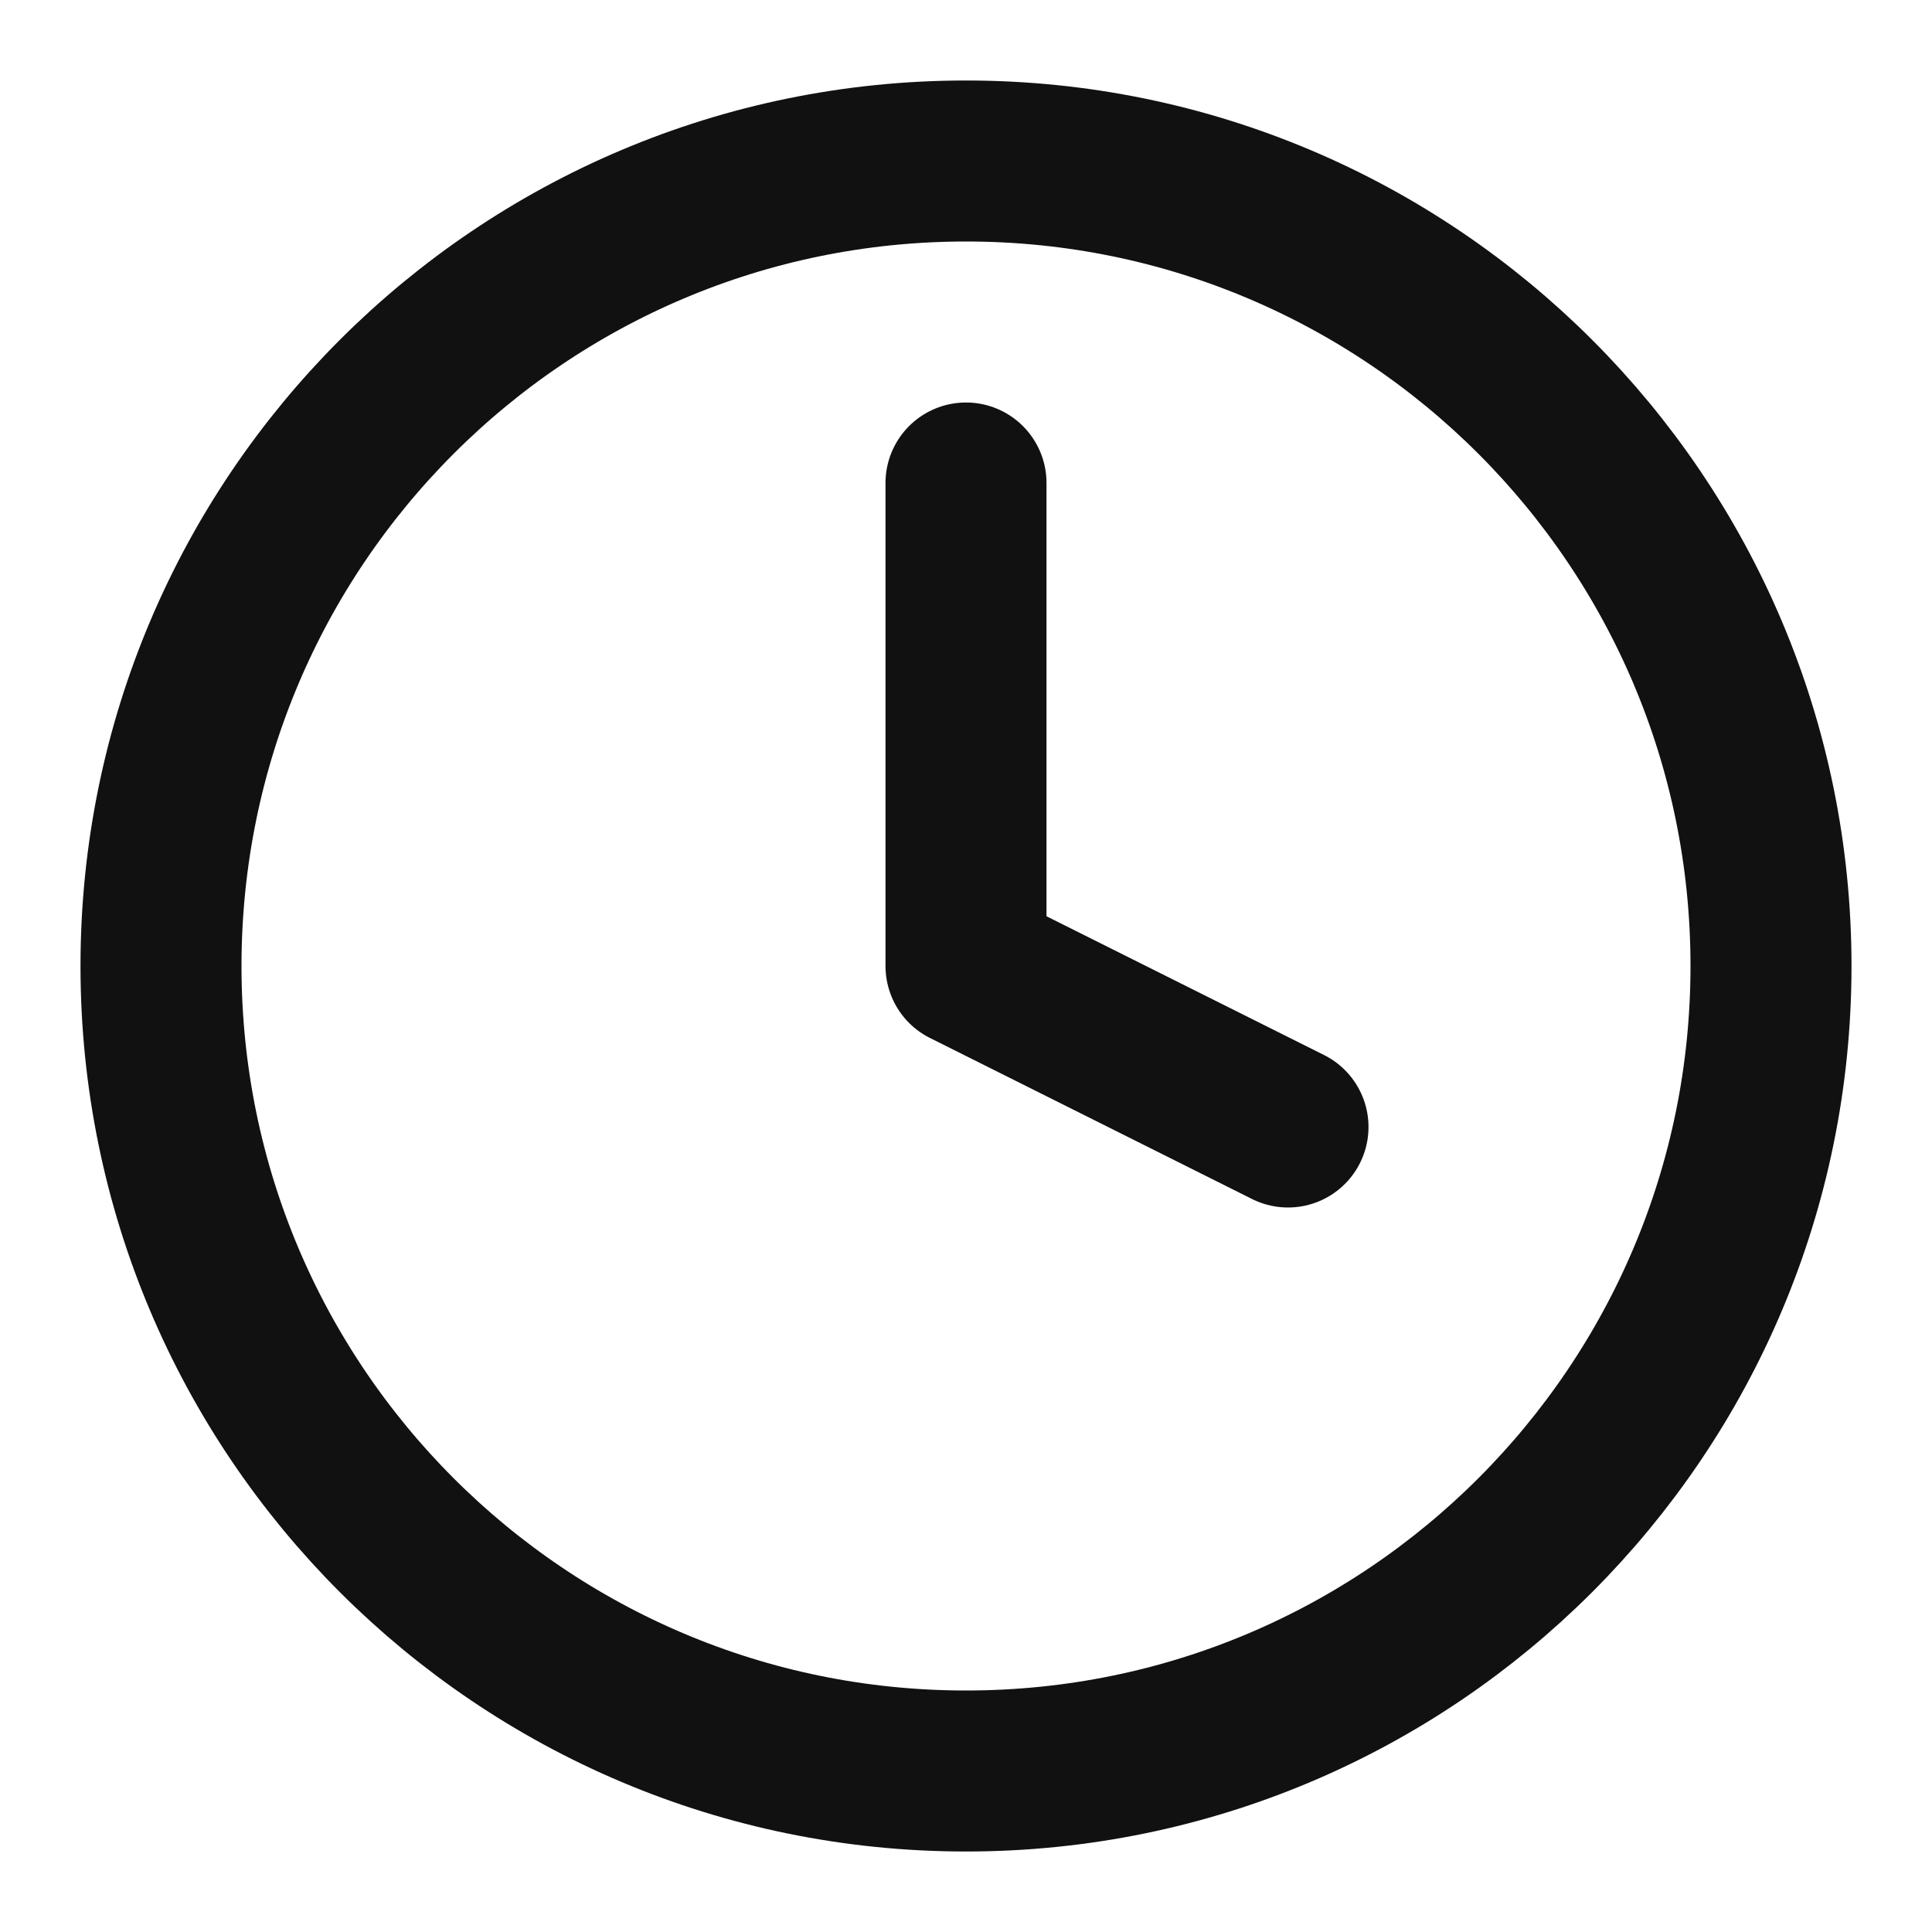
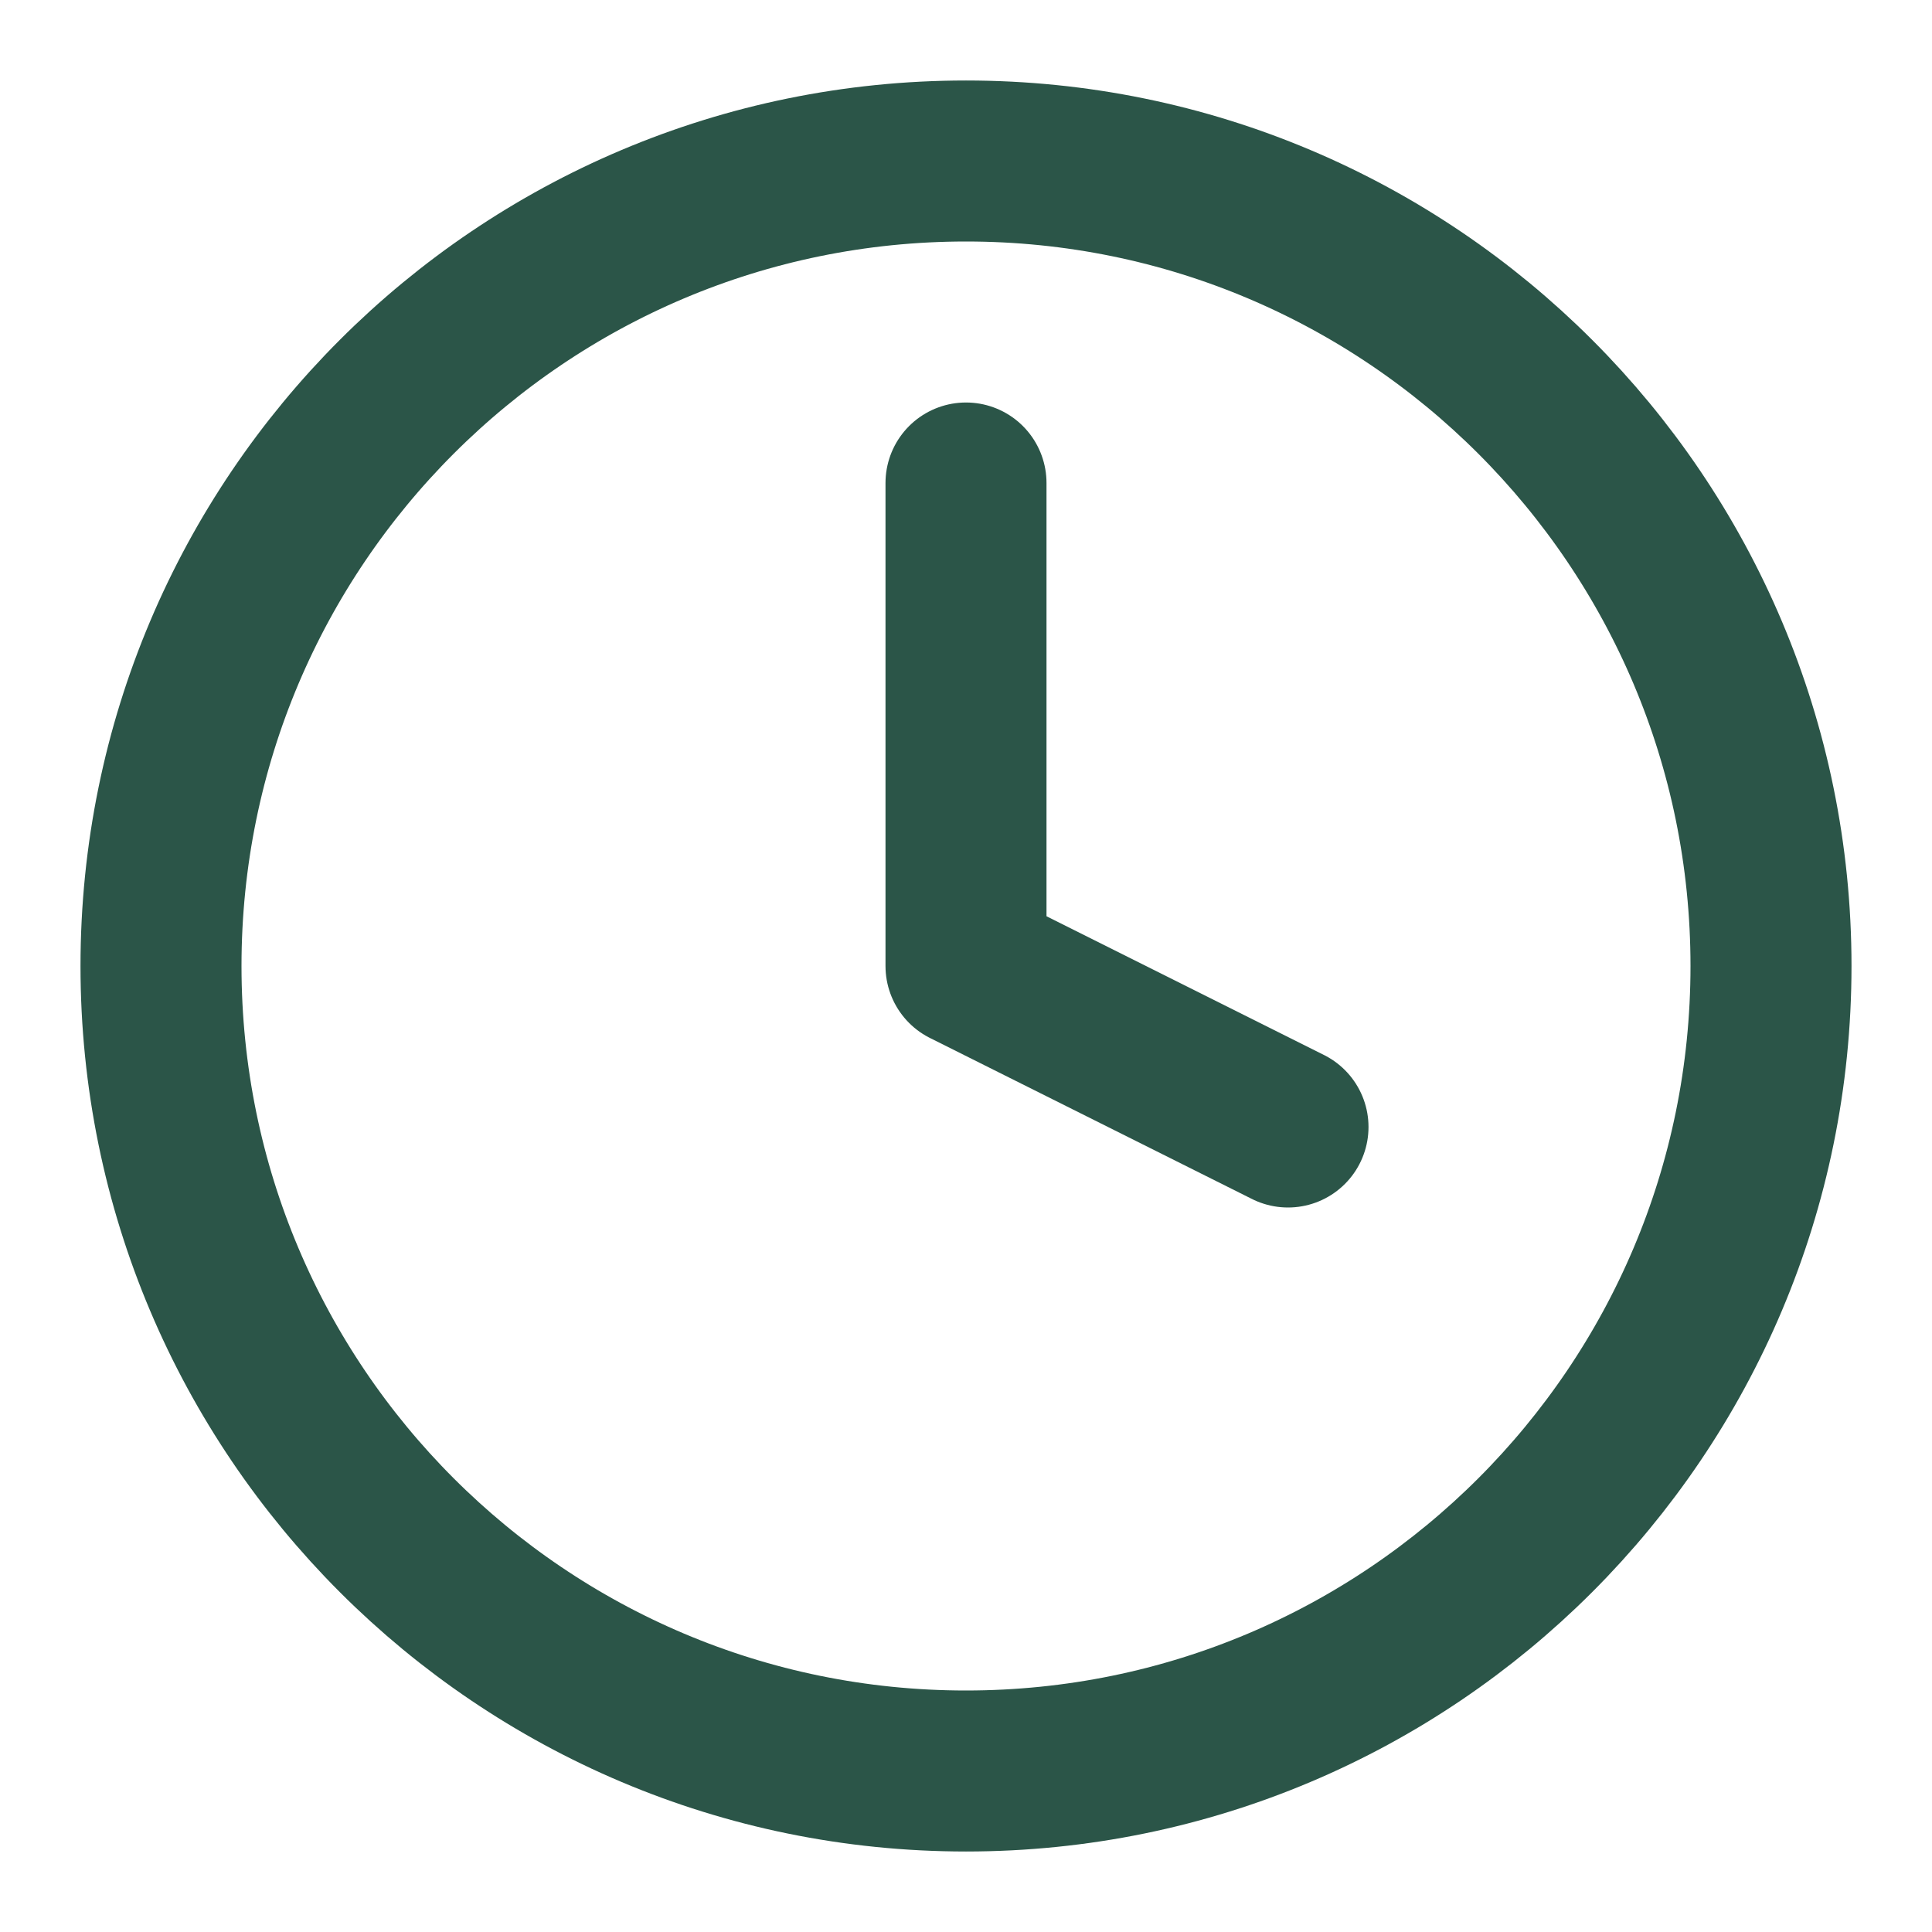
<svg xmlns="http://www.w3.org/2000/svg" width="24" height="24" viewBox="0 0 24 24" fill="none">
-   <path d="M12 2C6.477 2 2 6.477 2 12C2 17.523 6.477 22 12 22C17.523 22 22 17.523 22 12C22 6.477 17.523 2 12 2Z" stroke="#111111" stroke-width="2" stroke-linecap="round" stroke-linejoin="round" />
-   <path d="M12 6V12L16 14" stroke="#111111" stroke-width="2" stroke-linecap="round" stroke-linejoin="round" />
+   <path d="M12 2C6.477 2 2 6.477 2 12C2 17.523 6.477 22 12 22C17.523 22 22 17.523 22 12C22 6.477 17.523 2 12 2Z" stroke="#2B5548" stroke-width="2" stroke-linecap="round" stroke-linejoin="round" />
+   <path d="M12 6V12L16 14" stroke="#2B5548" stroke-width="2" stroke-linecap="round" stroke-linejoin="round" />
</svg>
